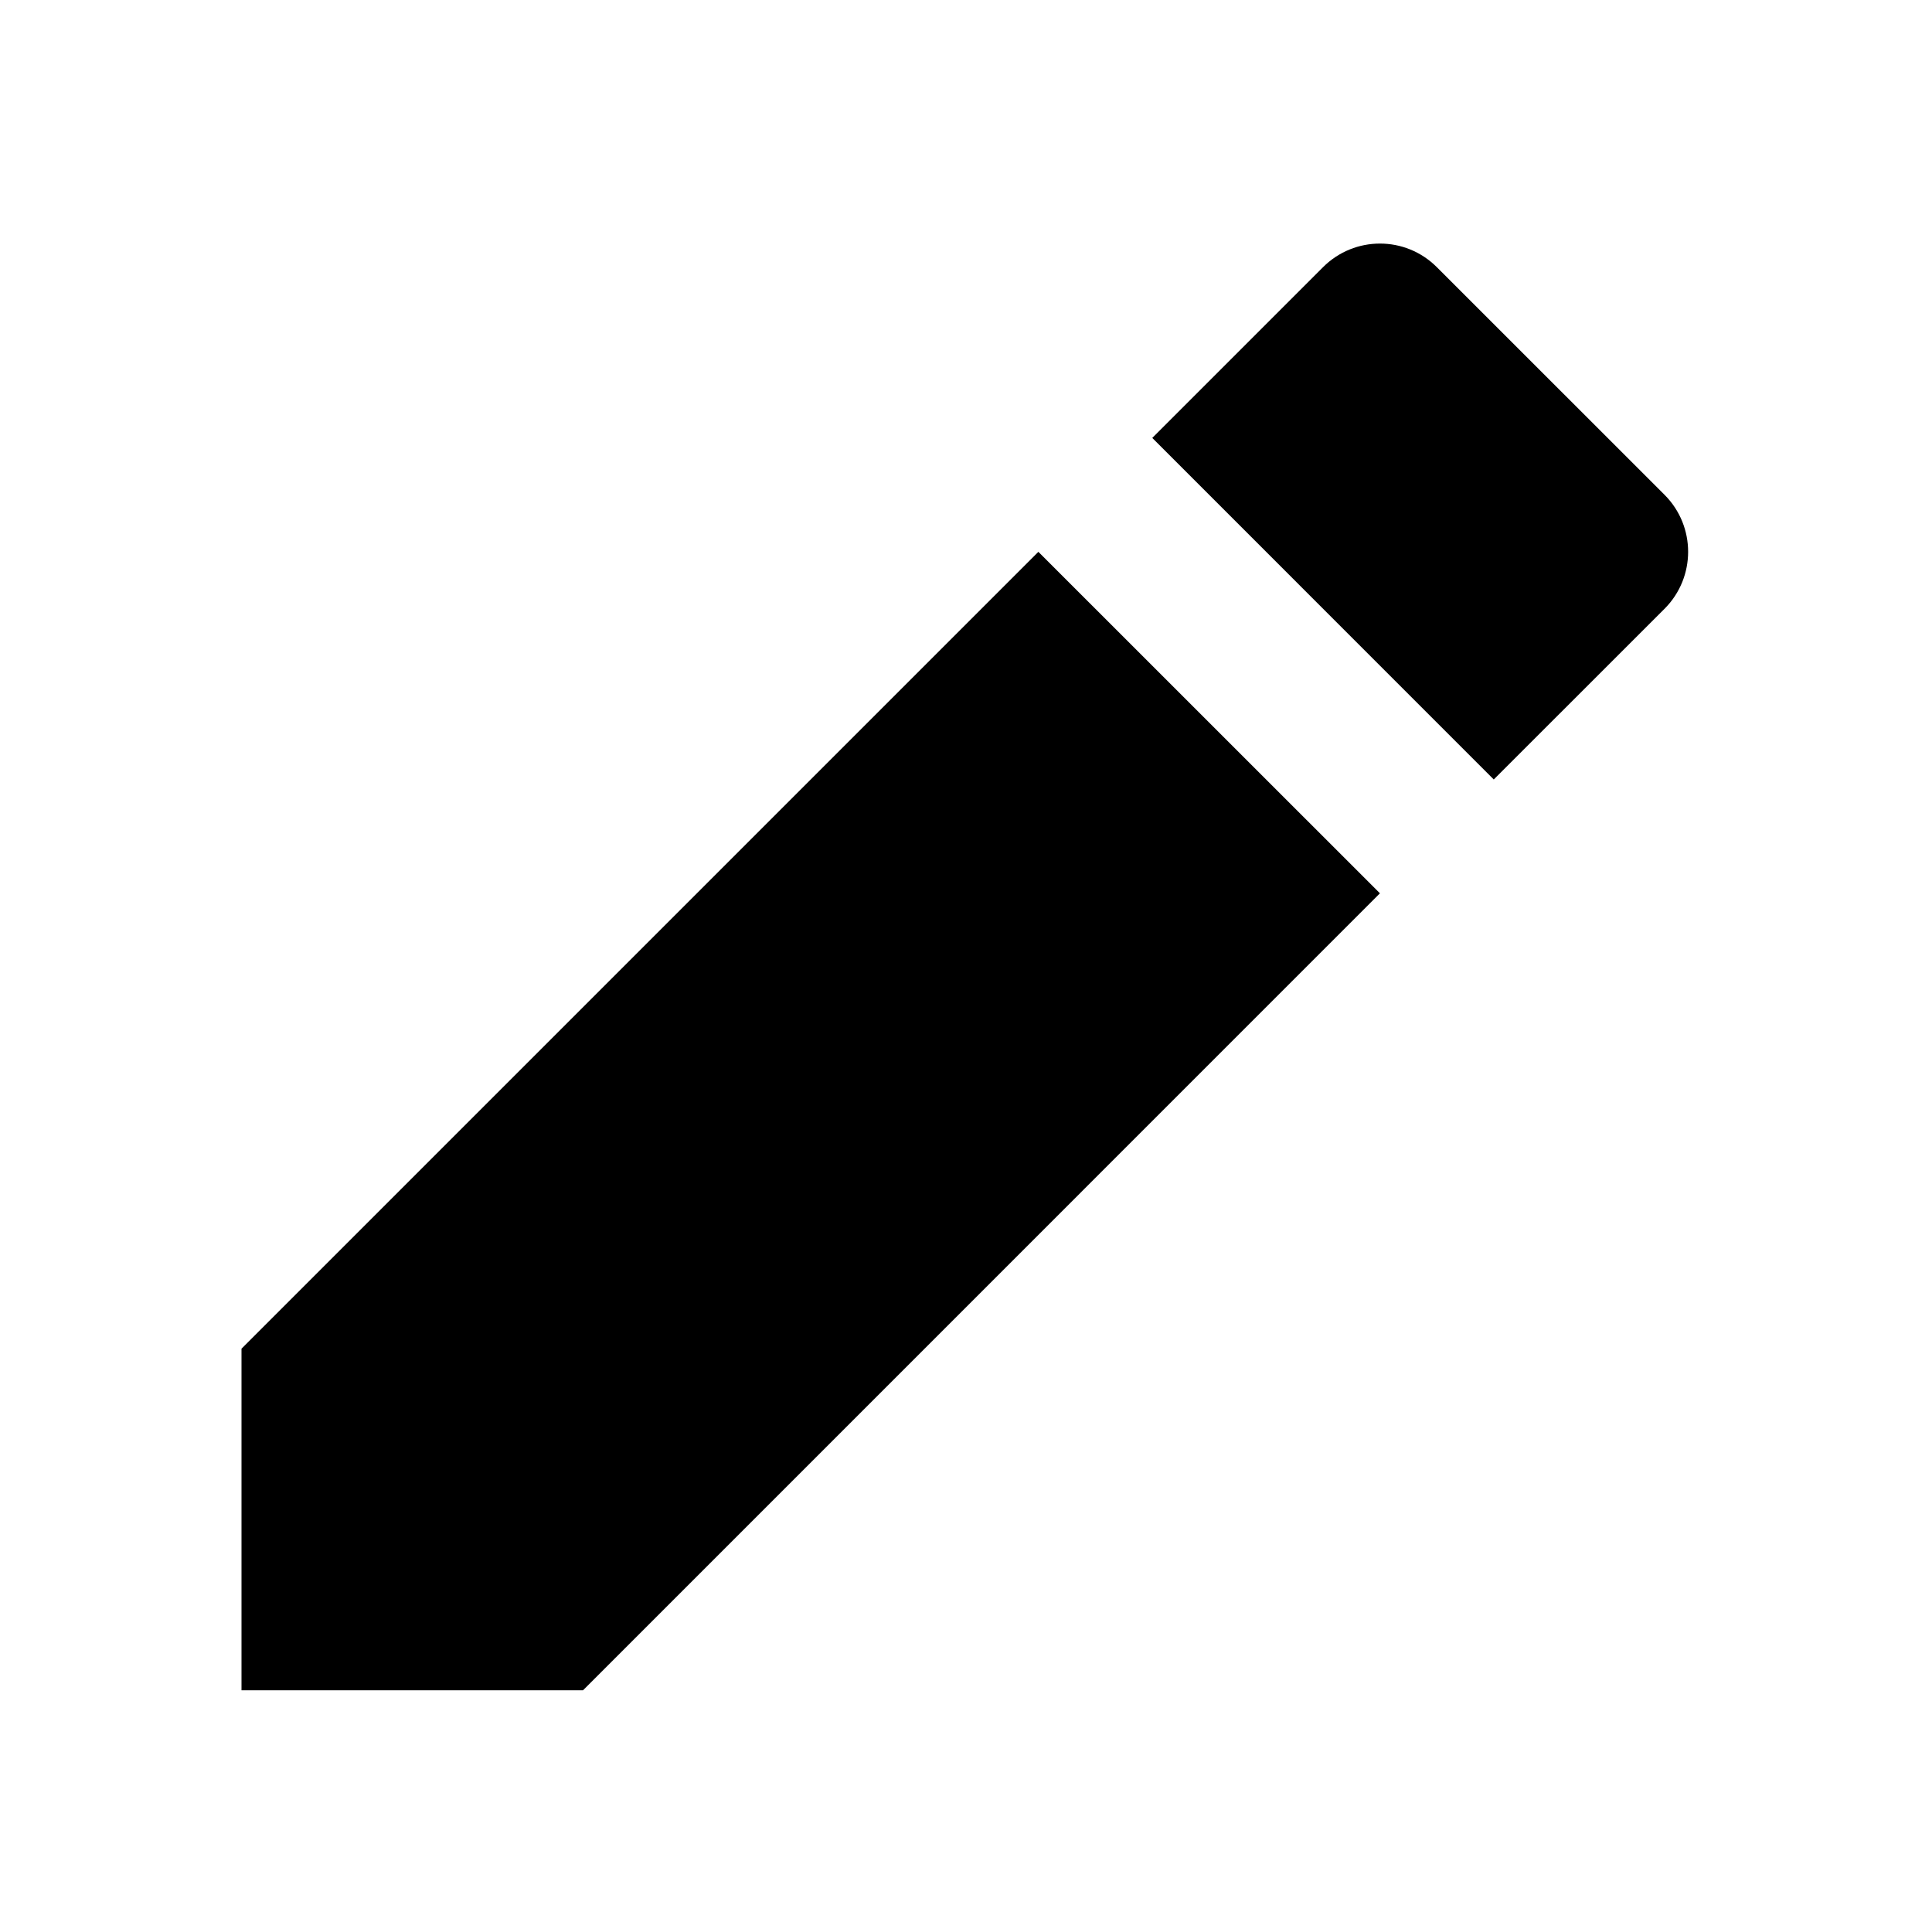
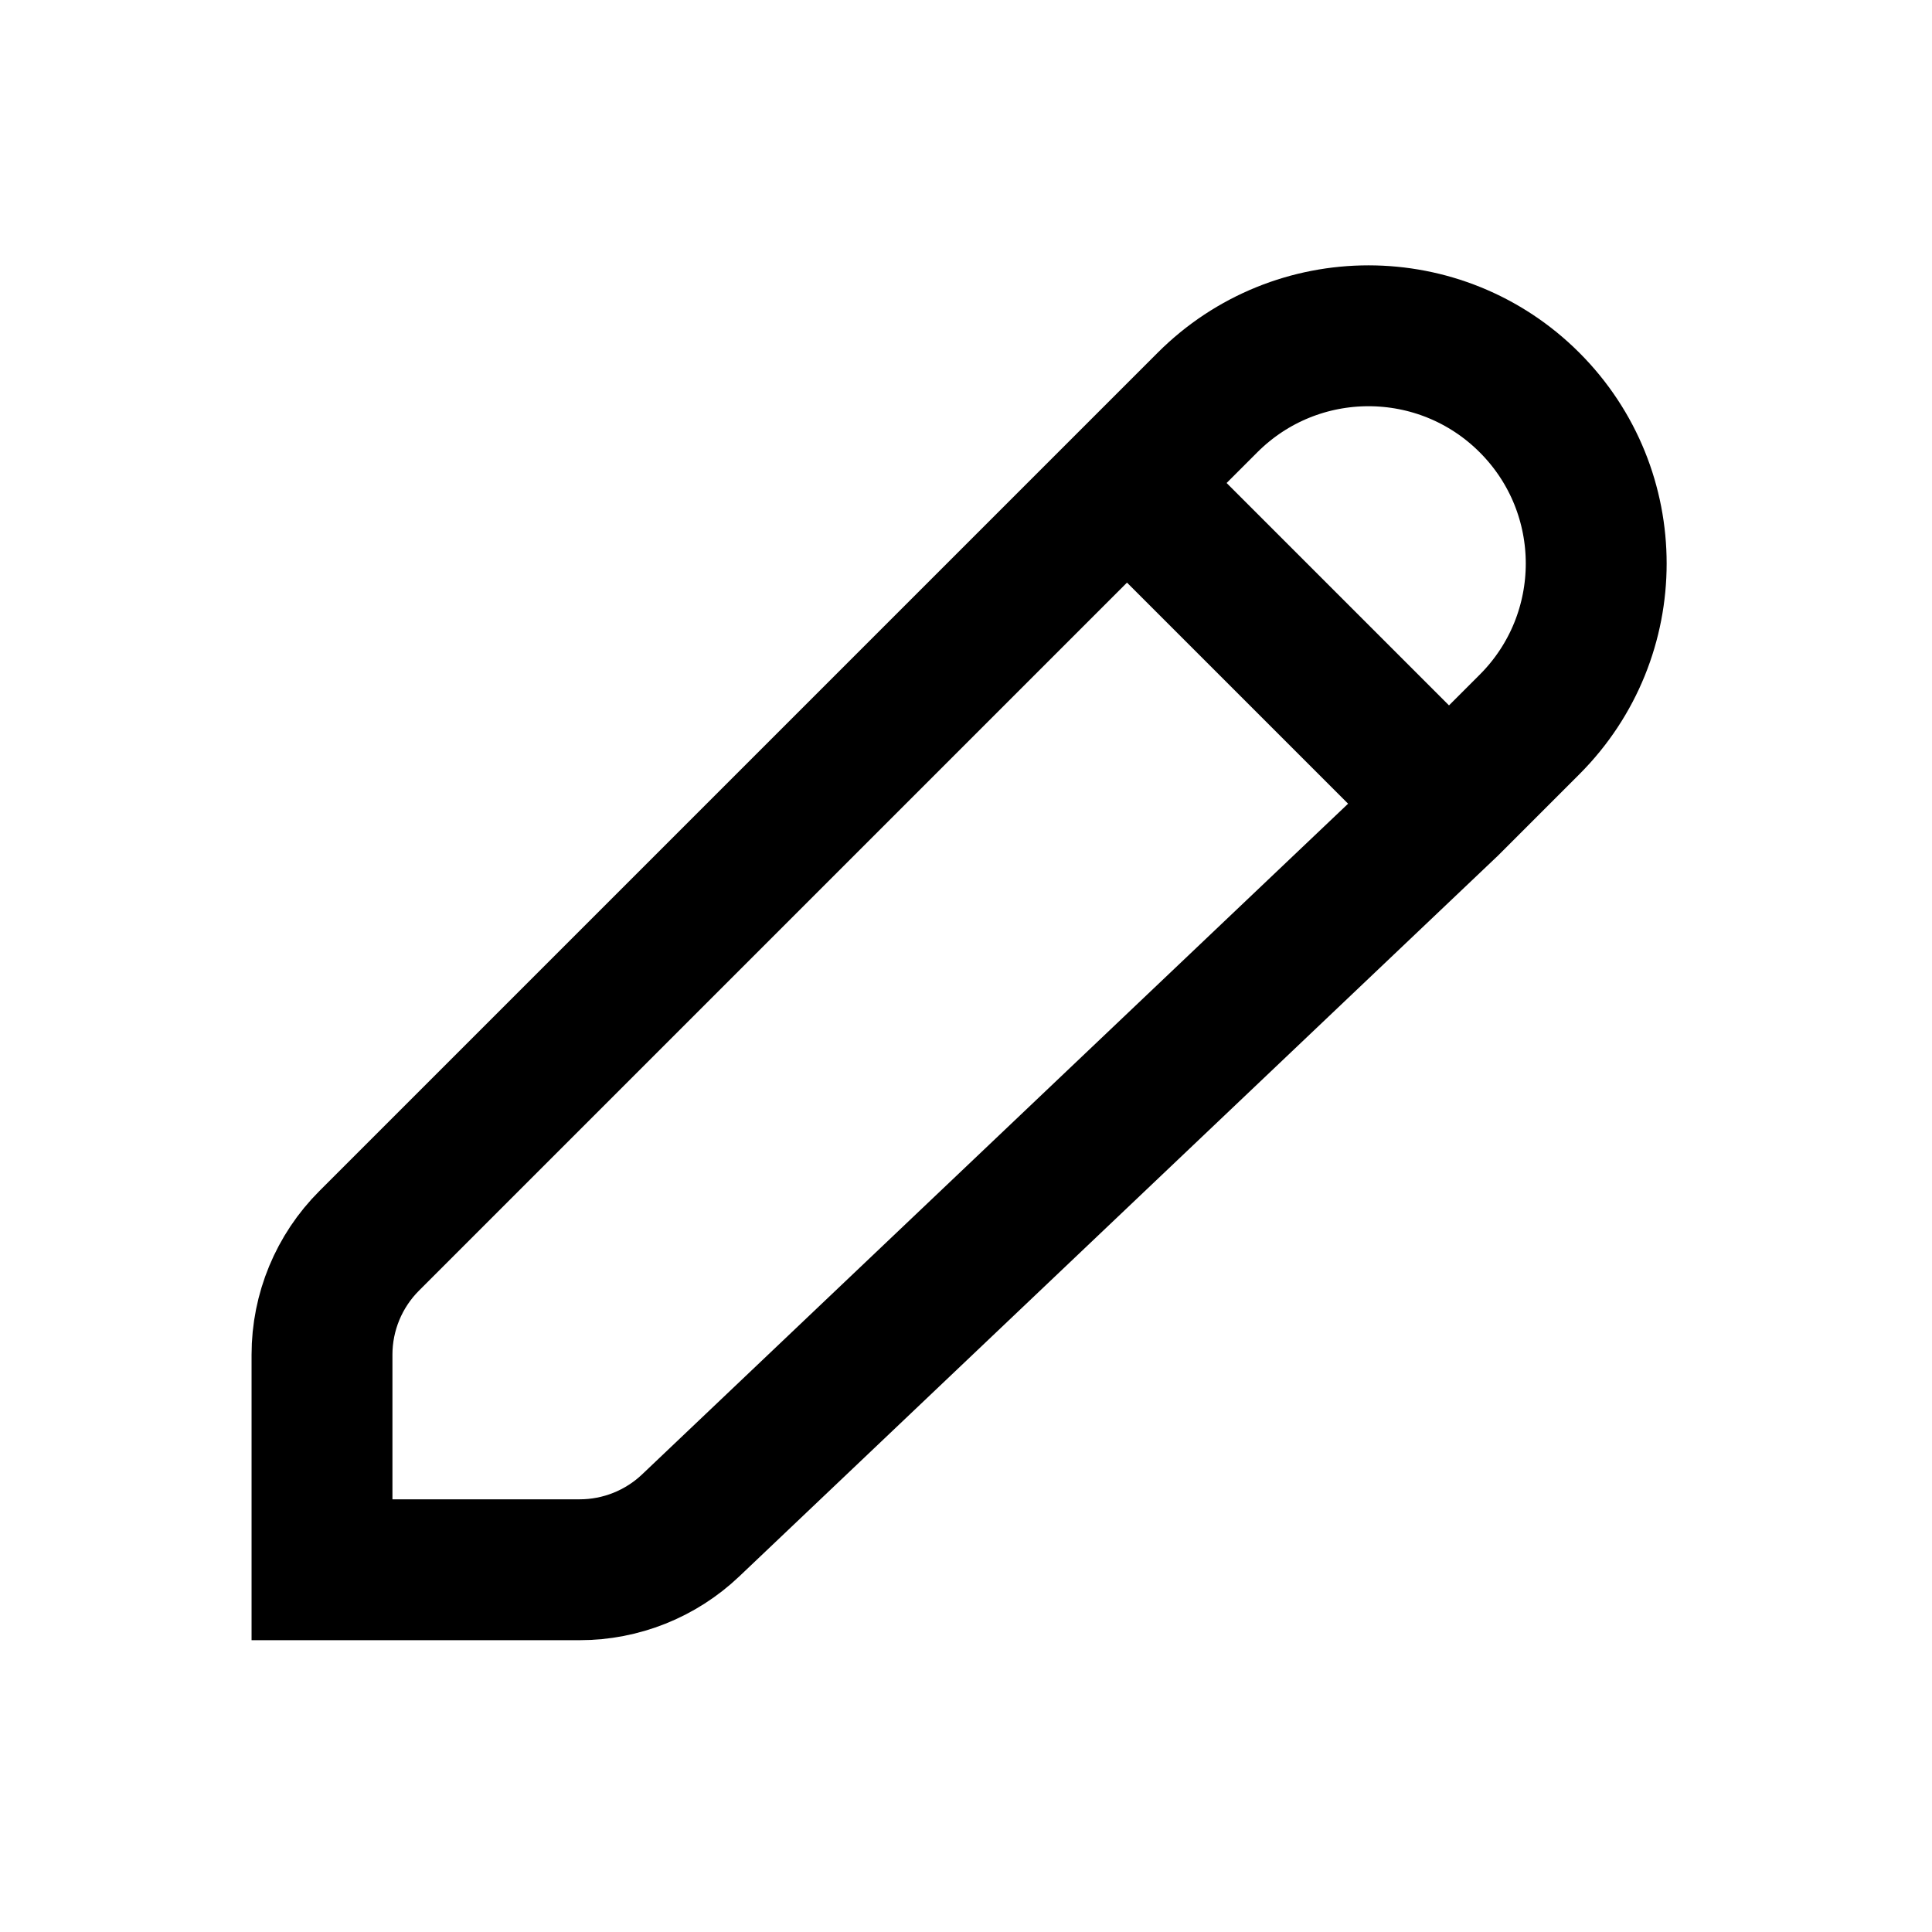
- <svg xmlns="http://www.w3.org/2000/svg" viewBox="0 0 24 24" fill="currentColor">
-   <path d="M12.899 6.855L17.142 11.097L7.243 20.997H3V16.754L12.899 6.855ZM14.314 5.44L16.435 3.319C16.826 2.928 17.459 2.928 17.849 3.319L20.678 6.147C21.068 6.538 21.068 7.171 20.678 7.562L18.556 9.683L14.314 5.44Z" />
+ <svg xmlns="http://www.w3.org/2000/svg" viewBox="0 0 24 24" fill="none">
+   <path id="矢量 51" d="M14 6L18 10M8.579 18.95C8.207 19.303 7.714 19.5 7.201 19.5L4 19.5L4 16.828C4 16.298 4.211 15.789 4.586 15.414L14 6L15 5C16.105 3.895 17.895 3.895 19 5C20.105 6.105 20.105 7.895 19 9L18 10L8.579 18.95Z" stroke="currentColor" stroke-width="1.75" />
</svg>
